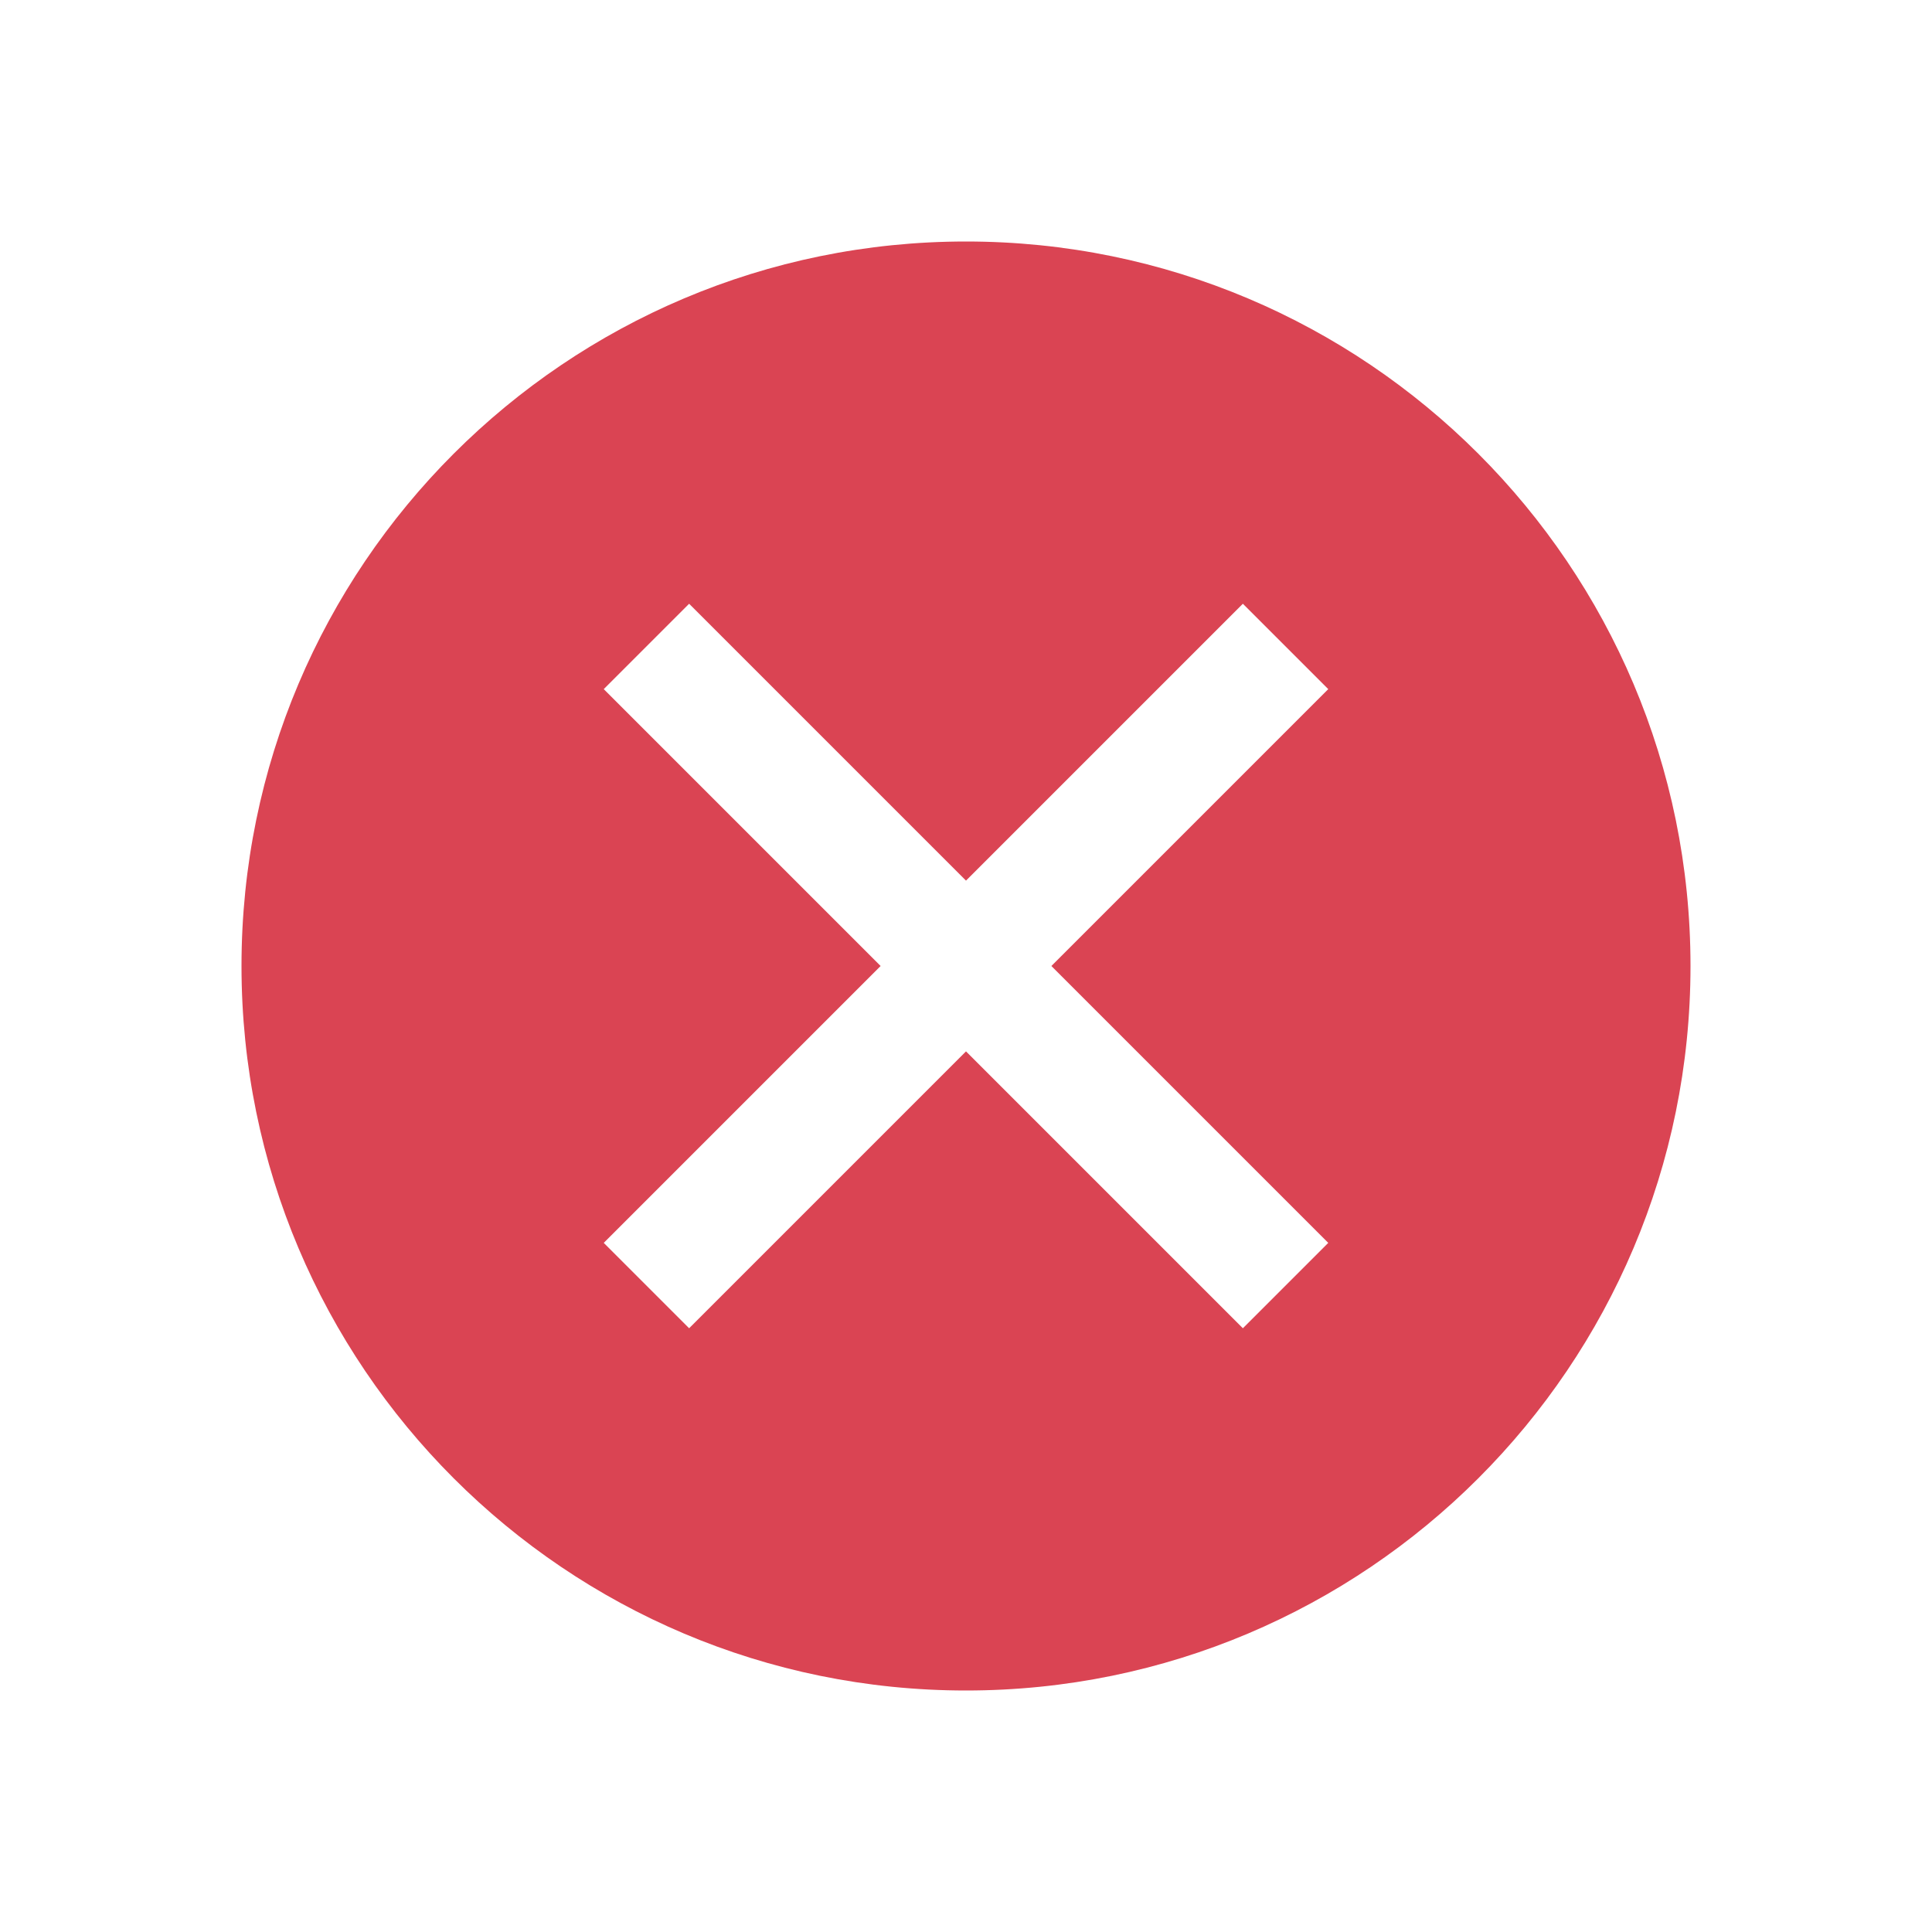
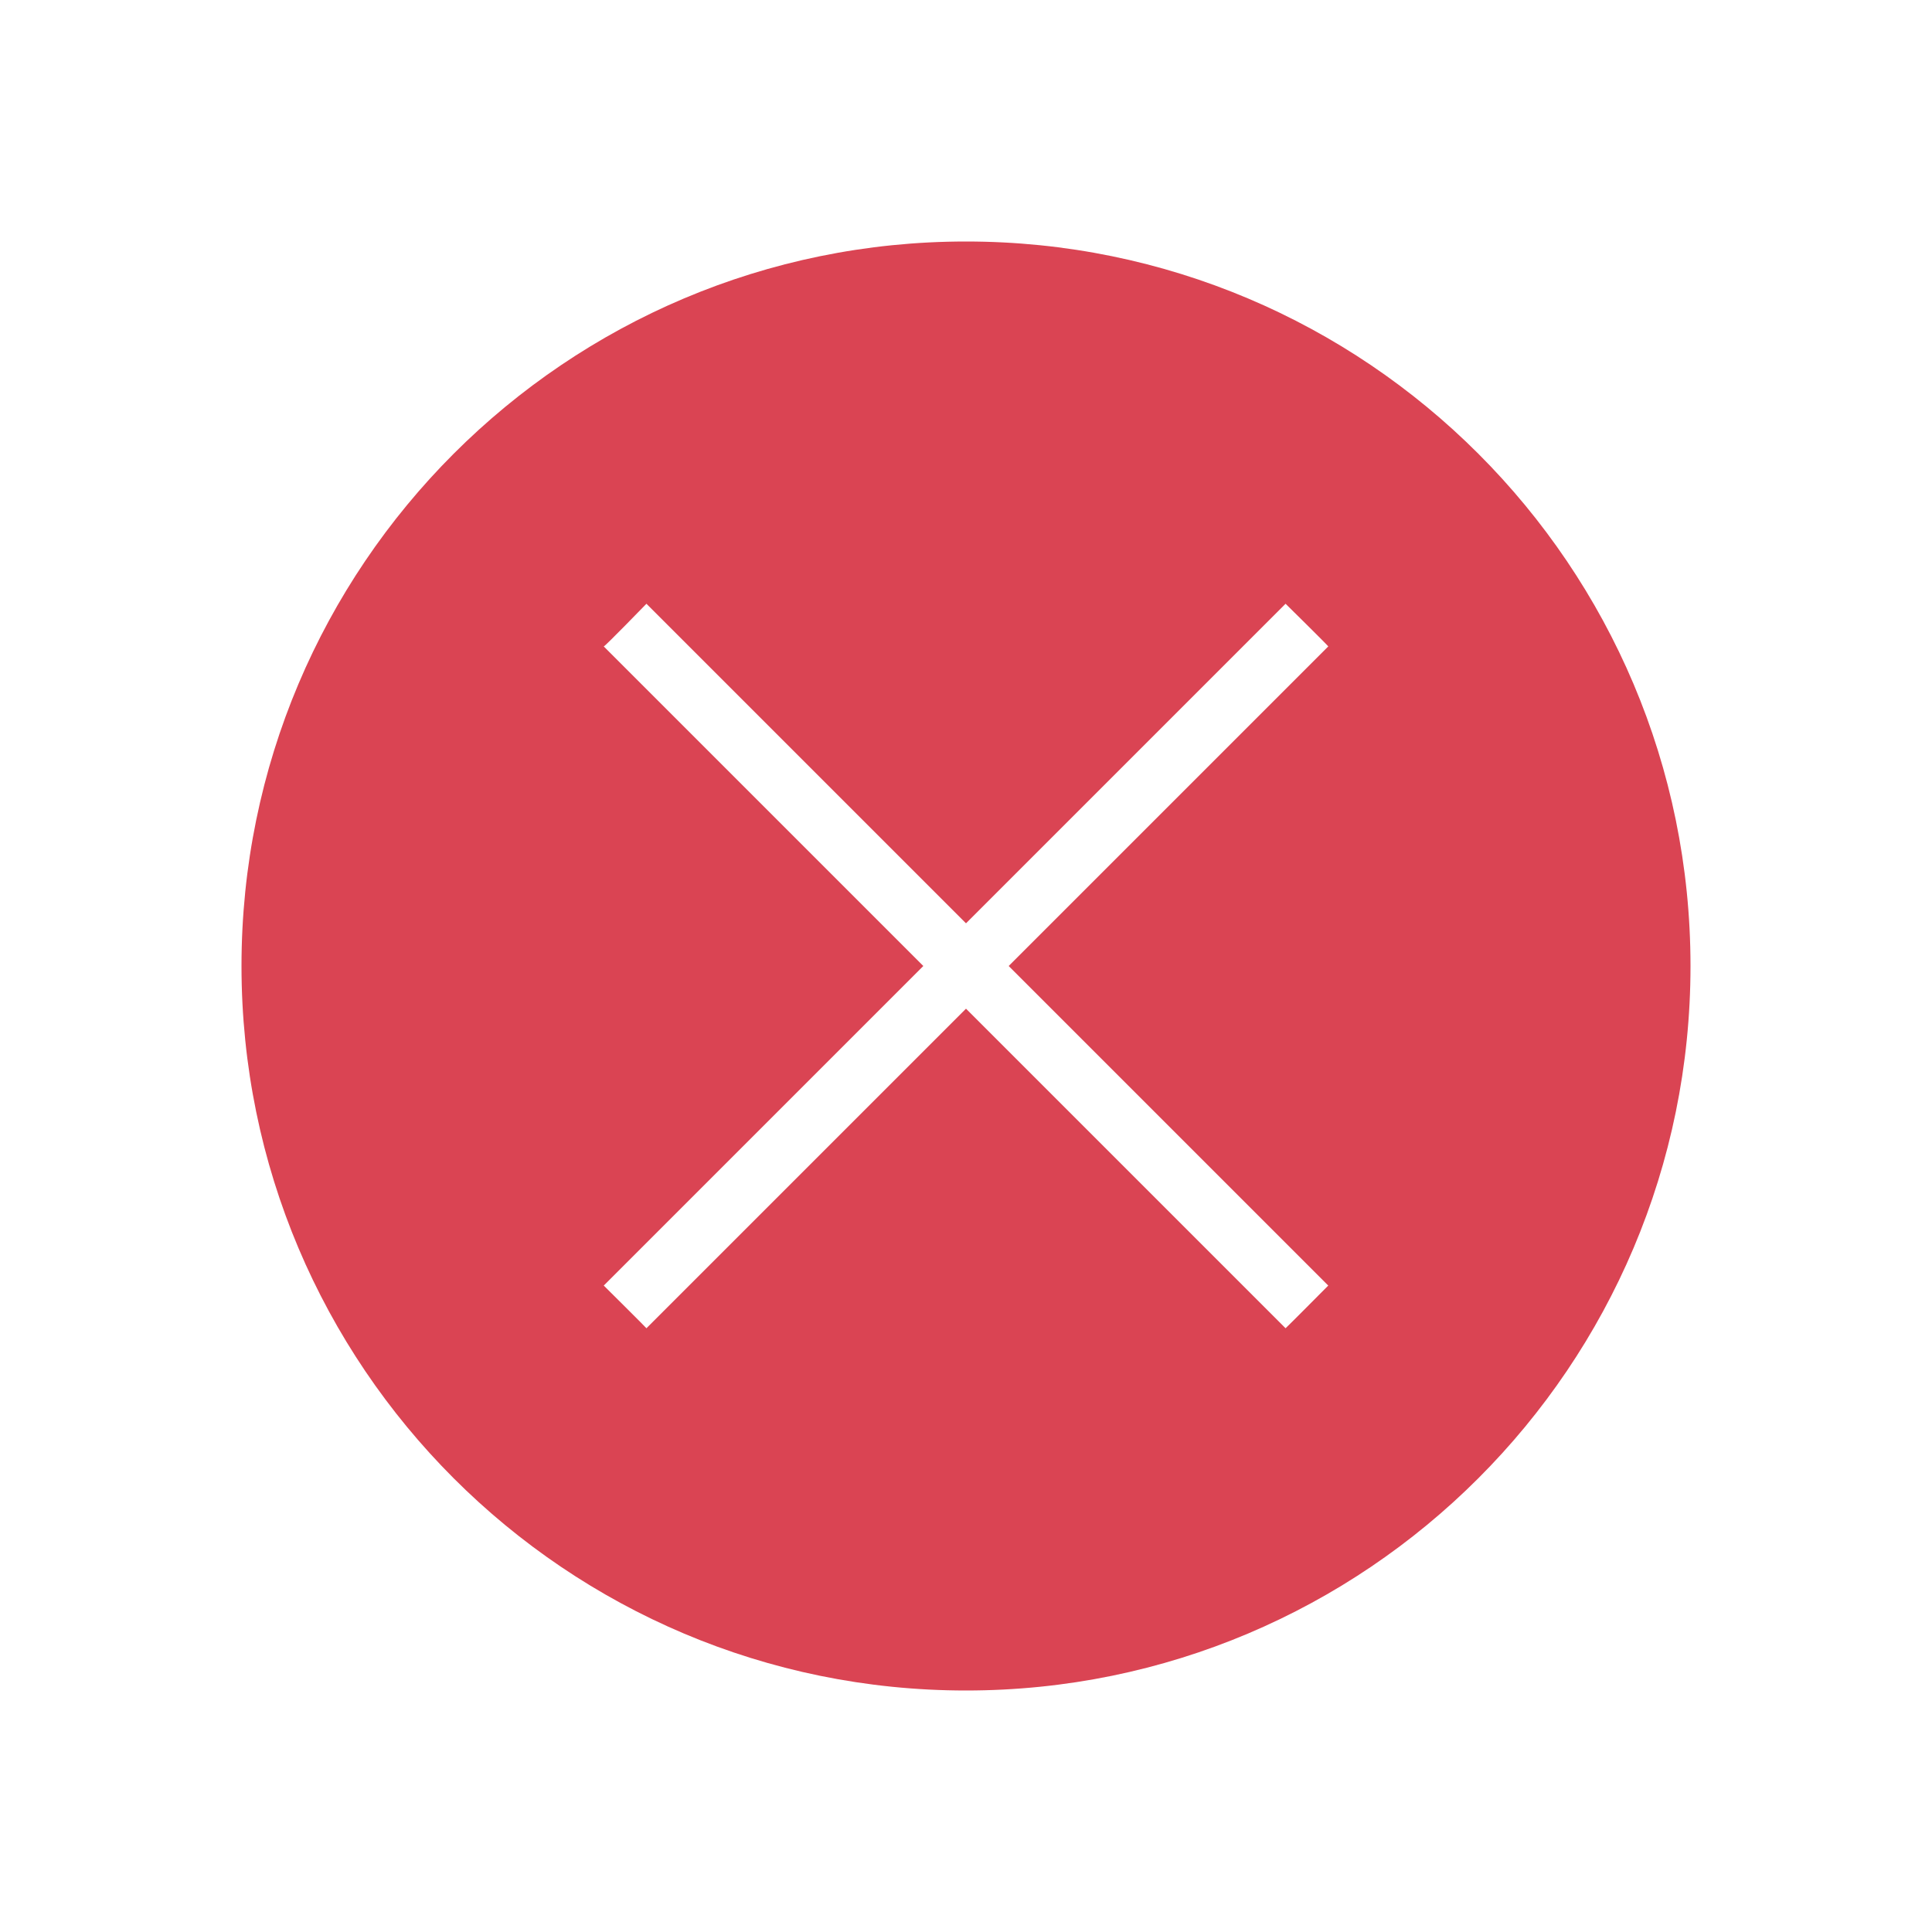
- <svg xmlns="http://www.w3.org/2000/svg" viewBox="0 0 16 16">
-   <defs id="defs3051">
-     <style type="text/css" id="current-color-scheme">
-       .ColorScheme-Text {
-         color:#232629;
-       }
-       .ColorScheme-NegativeText {
-         color:#da4453;
-       }
-       </style>
-   </defs>
-   <path style="fill:currentColor;fill-opacity:1;stroke:none" class="ColorScheme-NegativeText" d="M 8,2 A 6,6 0 0 0 2,8 6,6 0 0 0 8,14 6,6 0 0 0 14,8 6,6 0 0 0 8,2 Z M 5.707,5 8,7.293 10.293,5 11,5.707 8.707,8 11,10.293 10.293,11 8,8.707 5.707,11 5,10.293 7.293,8 5,5.707 5.707,5 Z" />
+ <svg xmlns="http://www.w3.org/2000/svg" viewBox="0 0 32 32">
+   <style type="text/css" id="current-color-scheme">
+         .ColorScheme-NegativeText {
+             color:#da4453;
+         }
+     </style>
+   <path d="M16 4A12 12 0 0 0 4 16a12 12 0 0 0 12 12 12 12 0 0 0 12-12A12 12 0 0 0 16 4m-5.293 6L16 15.293 21.293 10s.727.716.707.707L16.707 16 22 21.293s-.701.706-.707.707L16 16.707 10.707 22c.001-.005-.707-.707-.707-.707L15.293 16 10 10.707c.02.001.707-.707.707-.707" class="ColorScheme-NegativeText" fill="currentColor" />
</svg>
